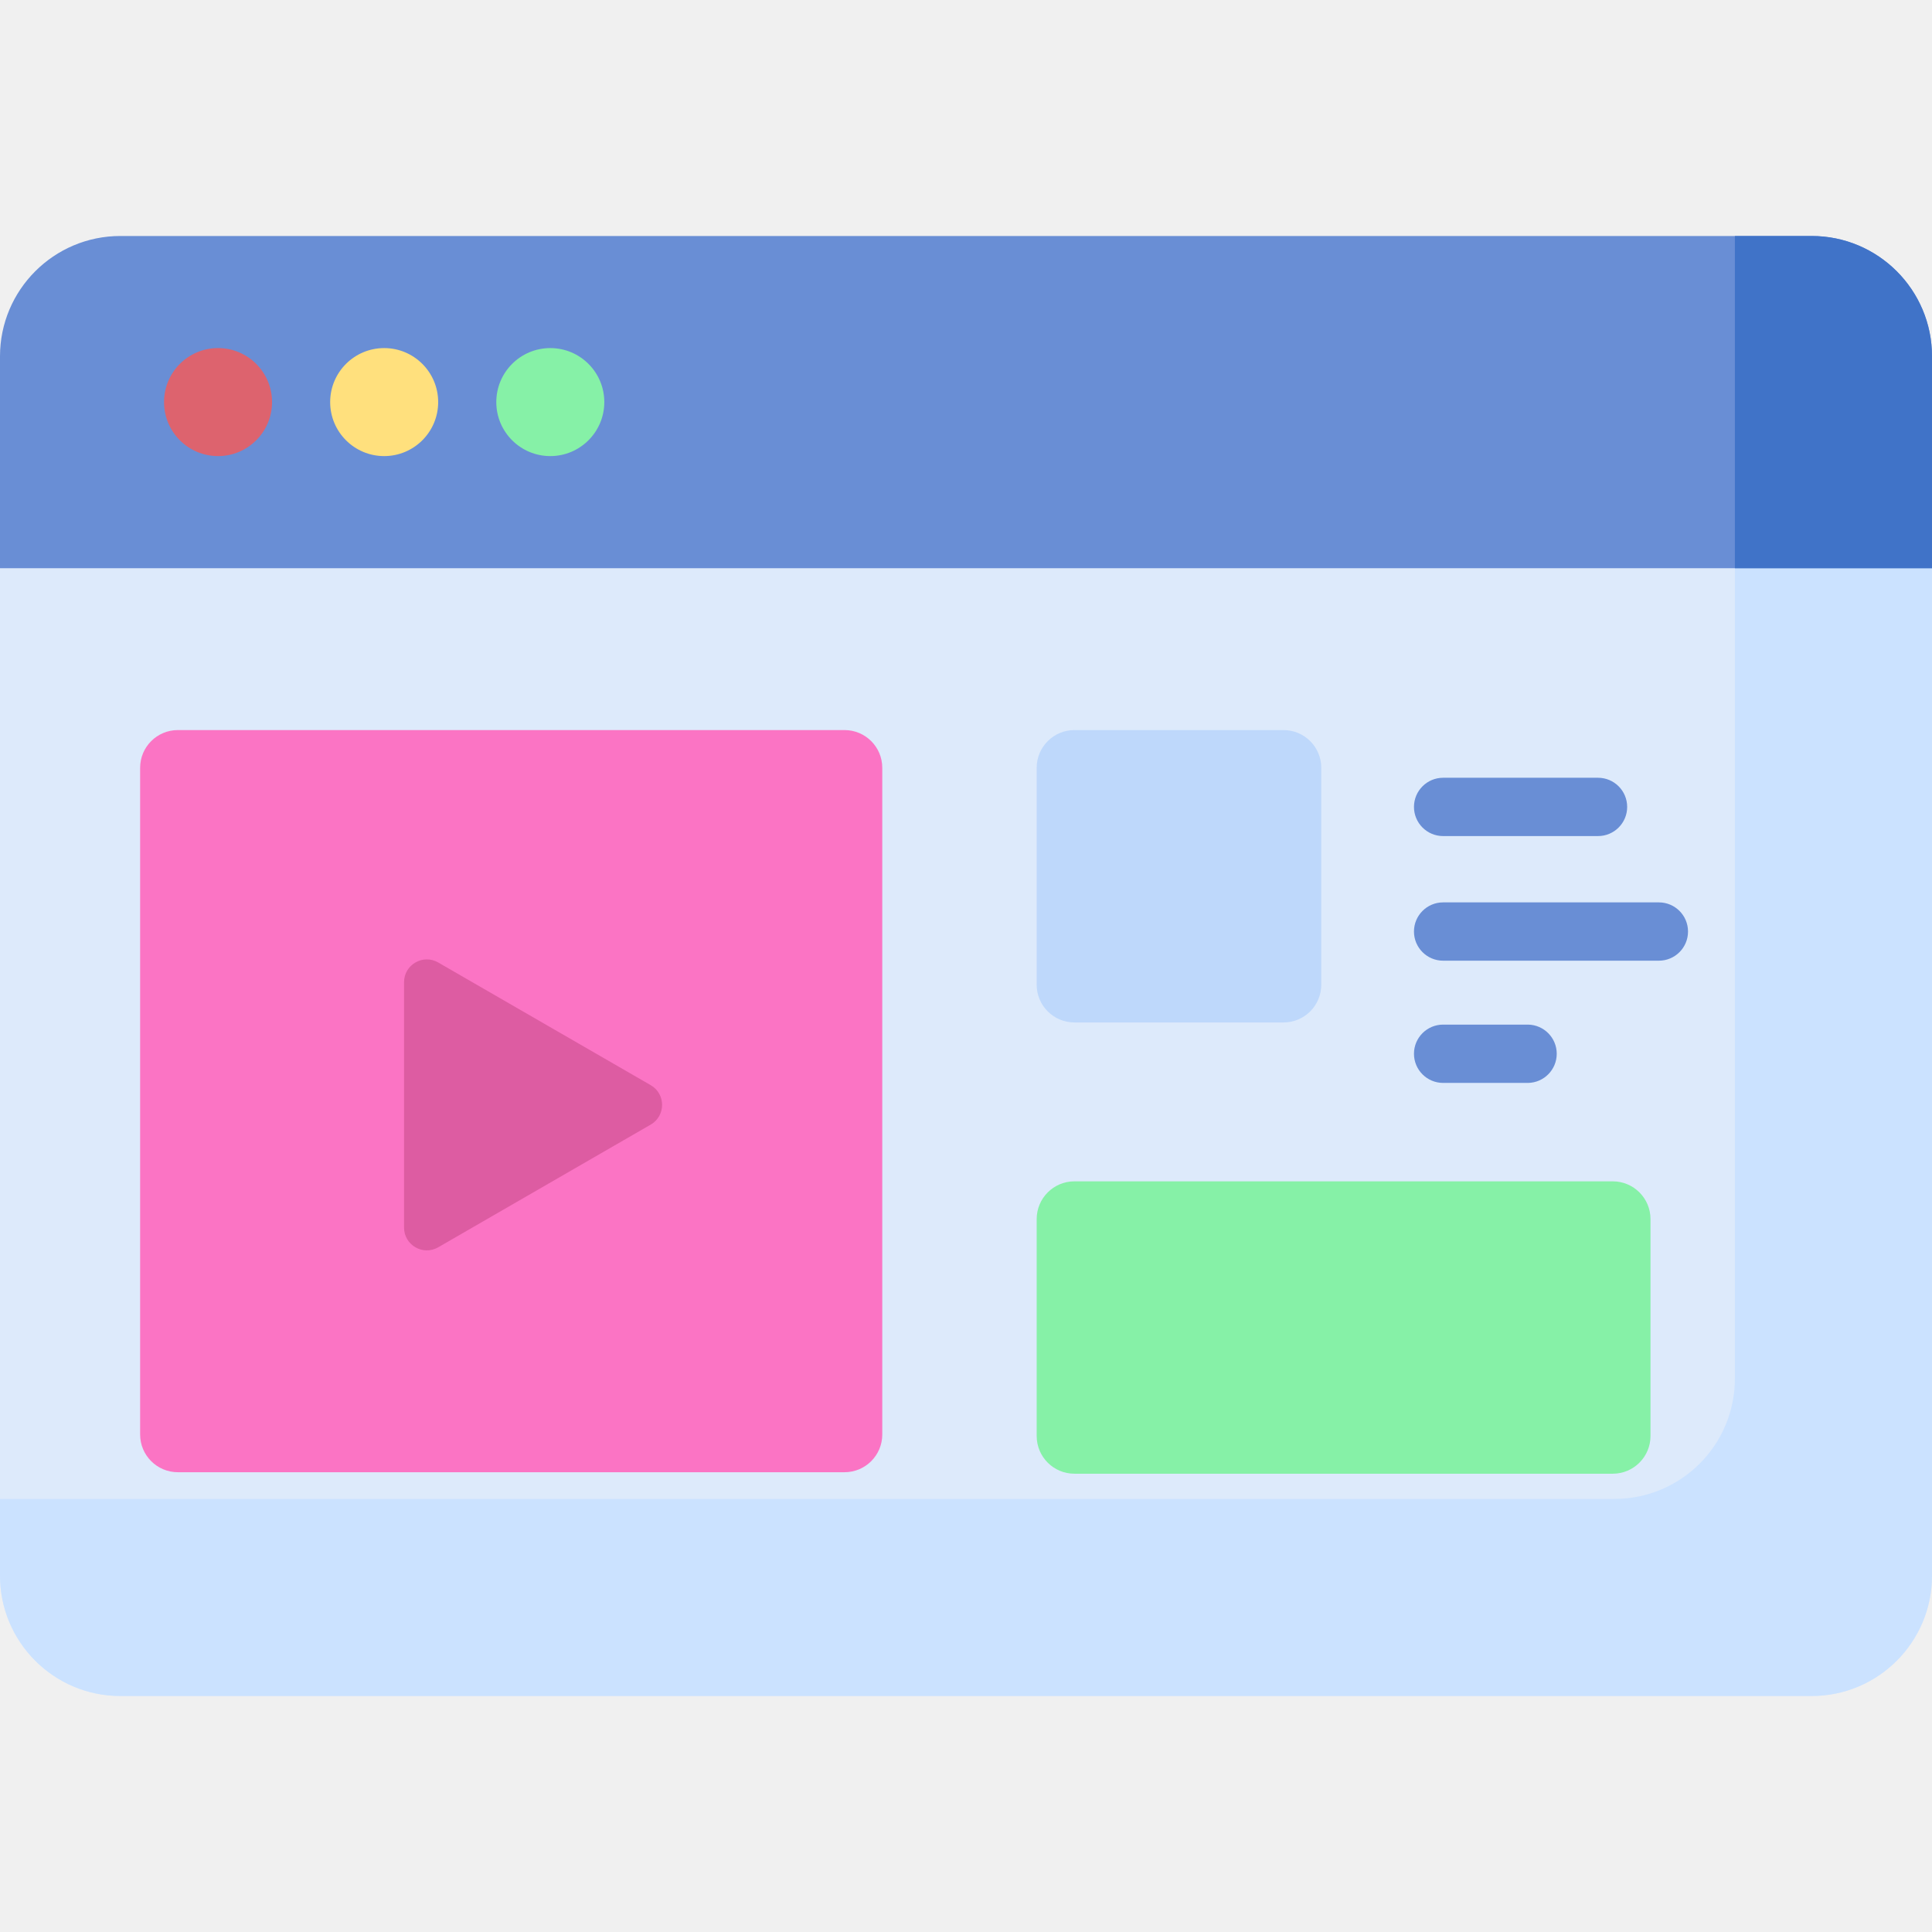
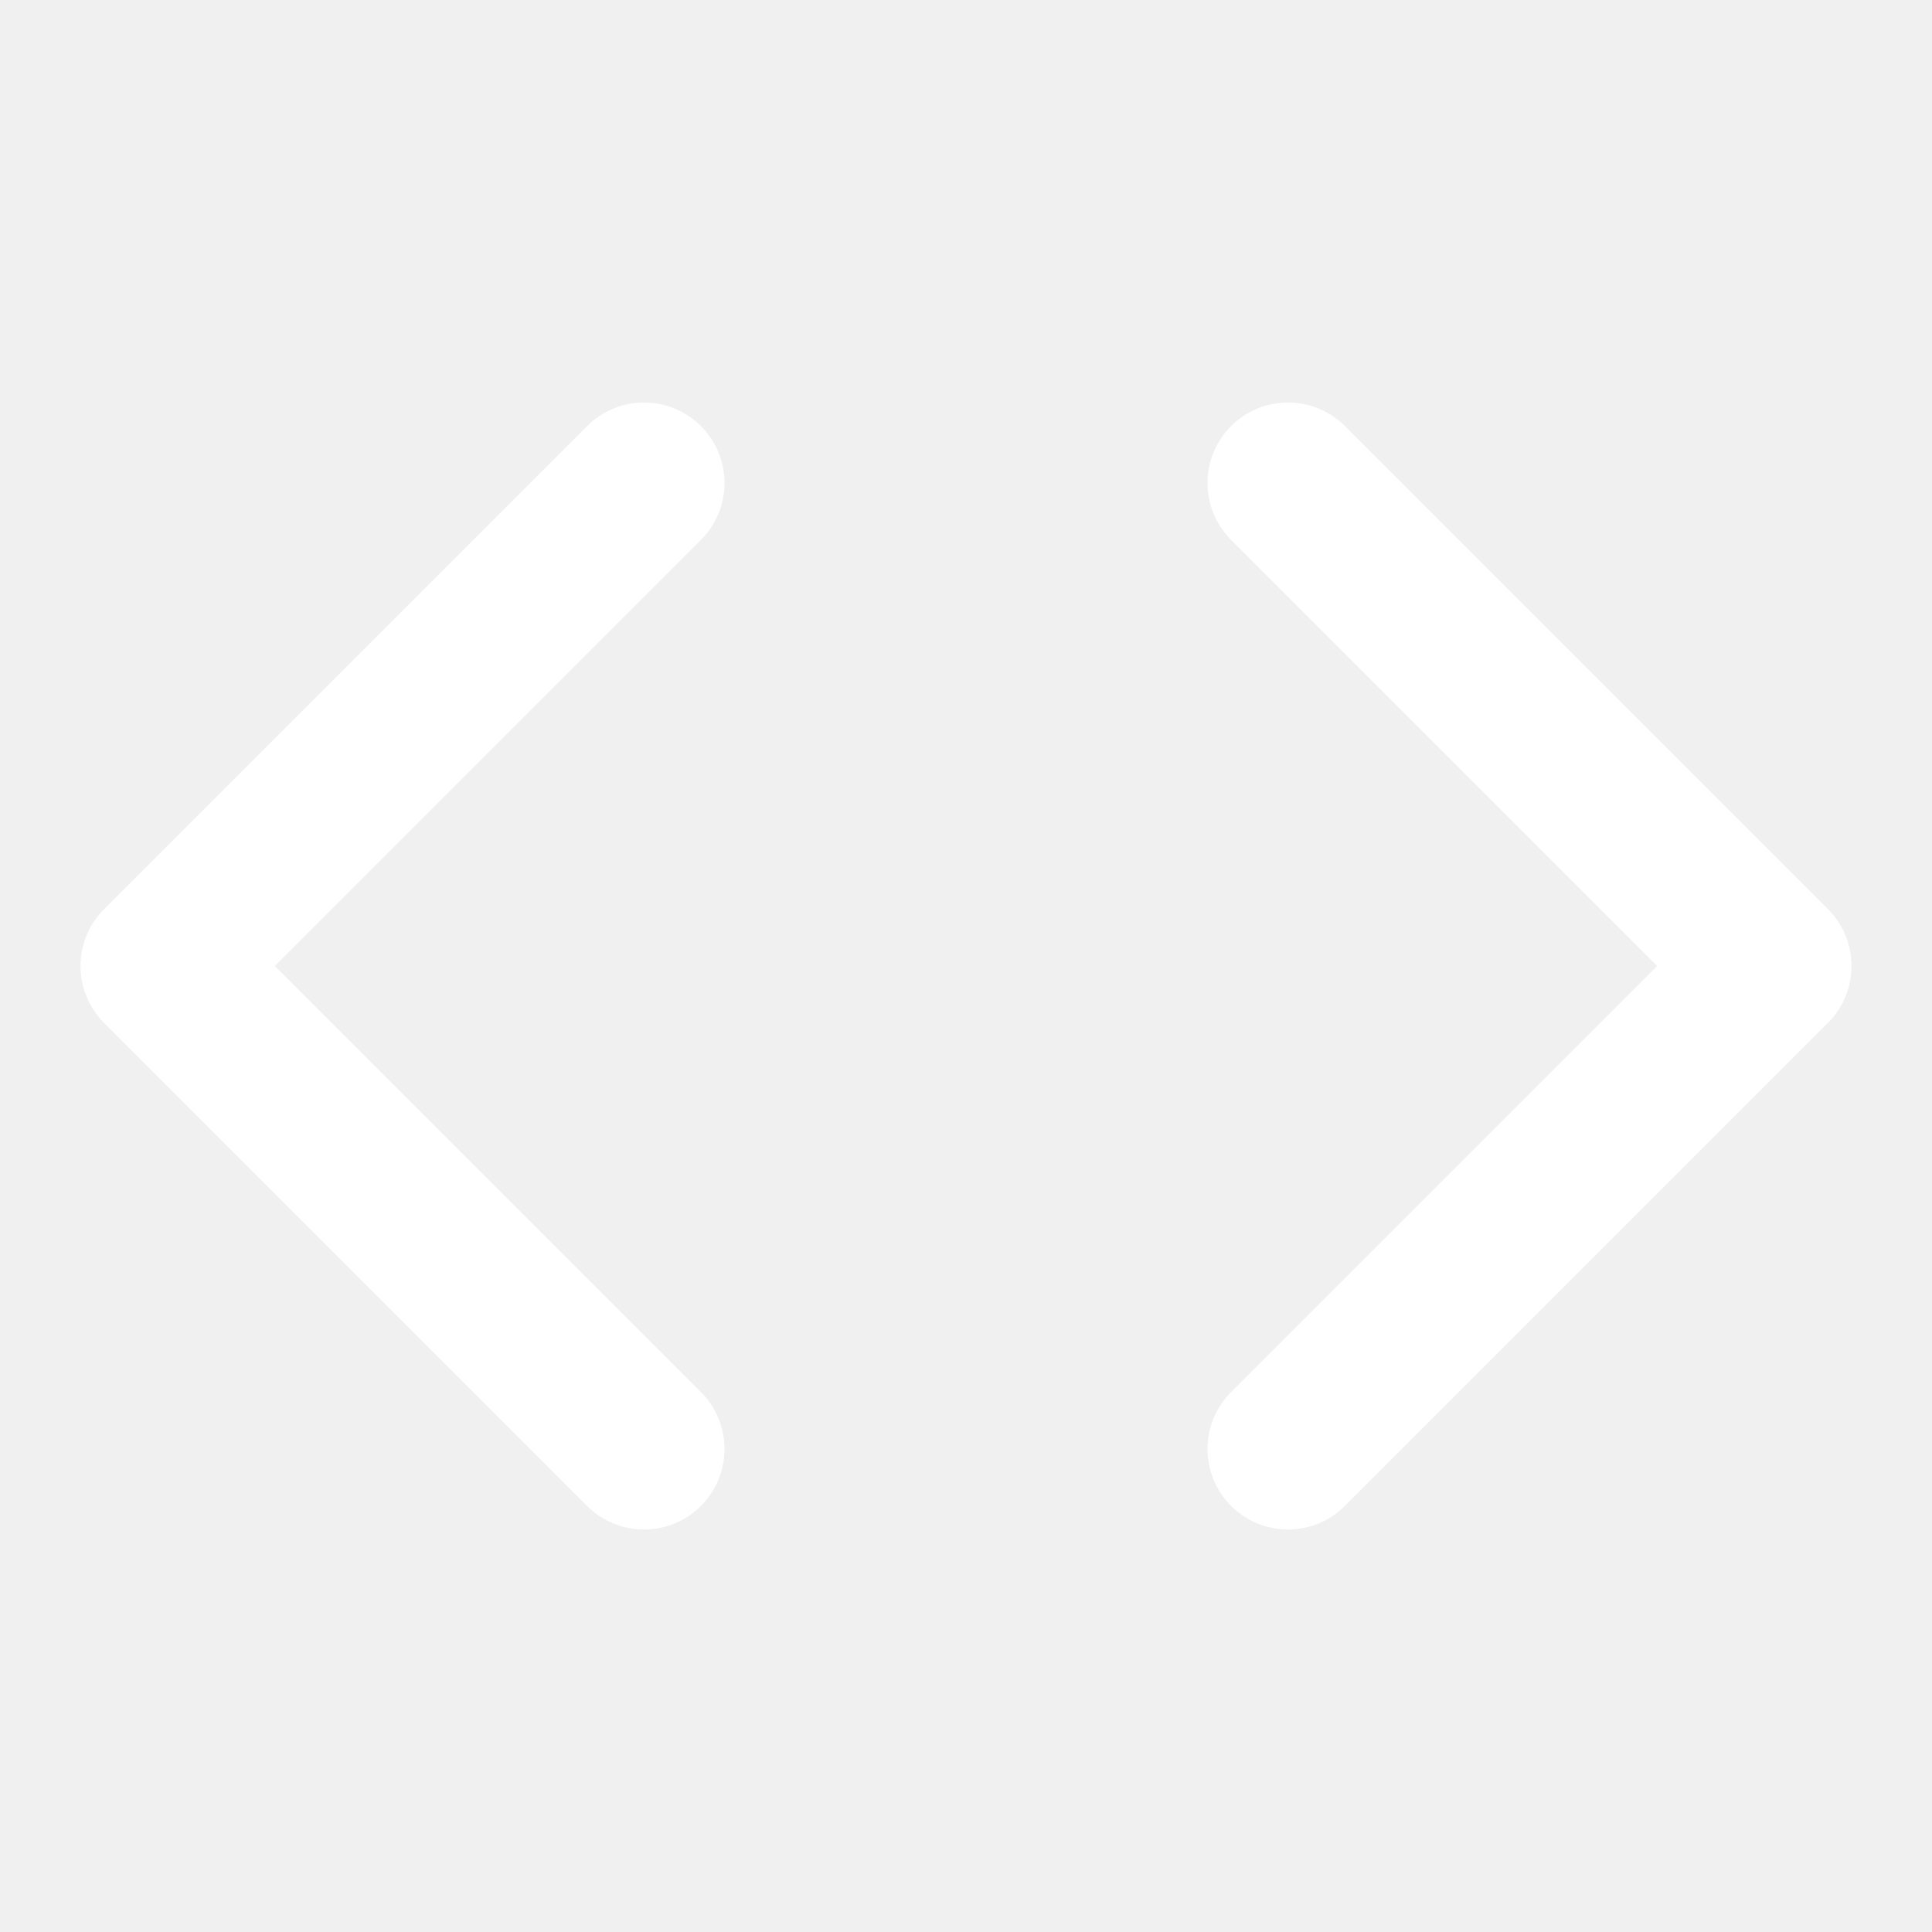
- <svg xmlns="http://www.w3.org/2000/svg" version="1.1" width="512" height="512" x="0" y="0" viewBox="0 0 512 512" style="enable-background: new 0 0 512 512" xml:space="preserve" class="">
-   <g>
-     <path fill="#ddeafb" d="M5.127 141.341 0 150.576V417.56c0 17.618 14.282 31.9 31.9 31.9h448.2c17.618 0 31.9-14.282 31.9-31.9V150.576l-5.127-9.235z" opacity="1" data-original="#ddeafb" />
-     <path fill="#cbe2ff" d="M459.765 141.341v223.983c0 17.618-14.282 31.9-31.9 31.9H0v20.335c0 17.618 14.282 31.9 31.9 31.9h448.2c17.618 0 31.9-14.282 31.9-31.9V150.576l-5.127-9.235z" opacity="1" data-original="#cbe2ff" />
-     <path fill="#698ed5" d="M480.1 62.54H31.9C14.282 62.54 0 76.822 0 94.44v56.136h512V94.44c0-17.618-14.282-31.9-31.9-31.9z" opacity="1" data-original="#698ed5" class="" />
-     <path fill="#4073c8" d="M480.1 62.54h-20.335v88.036H512V94.44c0-17.618-14.282-31.9-31.9-31.9z" opacity="1" data-original="#4073c8" />
-     <circle cx="57.783" cy="106.558" r="14.312" fill="#dd636e" opacity="1" data-original="#dd636e" />
-     <circle cx="101.809" cy="106.558" r="14.312" fill="#ffe07d" opacity="1" data-original="#ffe07d" />
-     <circle cx="145.835" cy="106.558" r="14.312" fill="#86f1a7" opacity="1" data-original="#86f1a7" />
-     <path fill="#fb74c4" d="M223.812 390.153H47.136c-5.523 0-10-4.477-10-10V203.477c0-5.523 4.477-10 10-10h176.675c5.523 0 10 4.477 10 10v176.675c.001 5.524-4.476 10.001-9.999 10.001z" opacity="1" data-original="#fb74c4" />
-     <path fill="#bed8fb" d="M340.151 270.959H284.73c-5.523 0-10-4.477-10-10v-57.481c0-5.523 4.477-10 10-10h55.421c5.523 0 10 4.477 10 10v57.481c0 5.522-4.477 10-10 10z" opacity="1" data-original="#bed8fb" />
-     <path fill="#86f1a7" d="M427.399 390.549H284.731c-5.523 0-10-4.477-10-10v-57.481c0-5.523 4.477-10 10-10h142.668c5.523 0 10 4.477 10 10v57.481c0 5.523-4.478 10-10 10z" opacity="1" data-original="#86f1a7" />
-     <path fill="#698ed5" d="M423.491 221.567h-41.048a7.726 7.726 0 1 1 0-15.452h41.048a7.726 7.726 0 1 1 0 15.452zM439.618 254.593h-57.175a7.726 7.726 0 1 1 0-15.452h57.175a7.726 7.726 0 1 1 0 15.452zM404.948 286.983h-22.505a7.726 7.726 0 1 1 0-15.452h22.505a7.727 7.727 0 0 1 0 15.452z" opacity="1" data-original="#698ed5" class="" />
-     <path fill="#dd5ca2" d="m172.446 287.582-56.32-32.516c-4.021-2.322-9.048.58-9.048 5.224v65.033c0 4.643 5.026 7.545 9.048 5.224l56.32-32.516c4.021-2.324 4.021-8.128 0-10.449z" opacity="1" data-original="#dd5ca2" />
-   </g>
+ <svg xmlns="http://www.w3.org/2000/svg" width="24" height="24" viewBox="0 0 24 24" fill="none" stroke="white" stroke-width="2" stroke-linecap="round" stroke-linejoin="round">
+   <path d="m16 18 6-6-6-6" />
+   <path d="m8 6-6 6 6 6" />
</svg>
